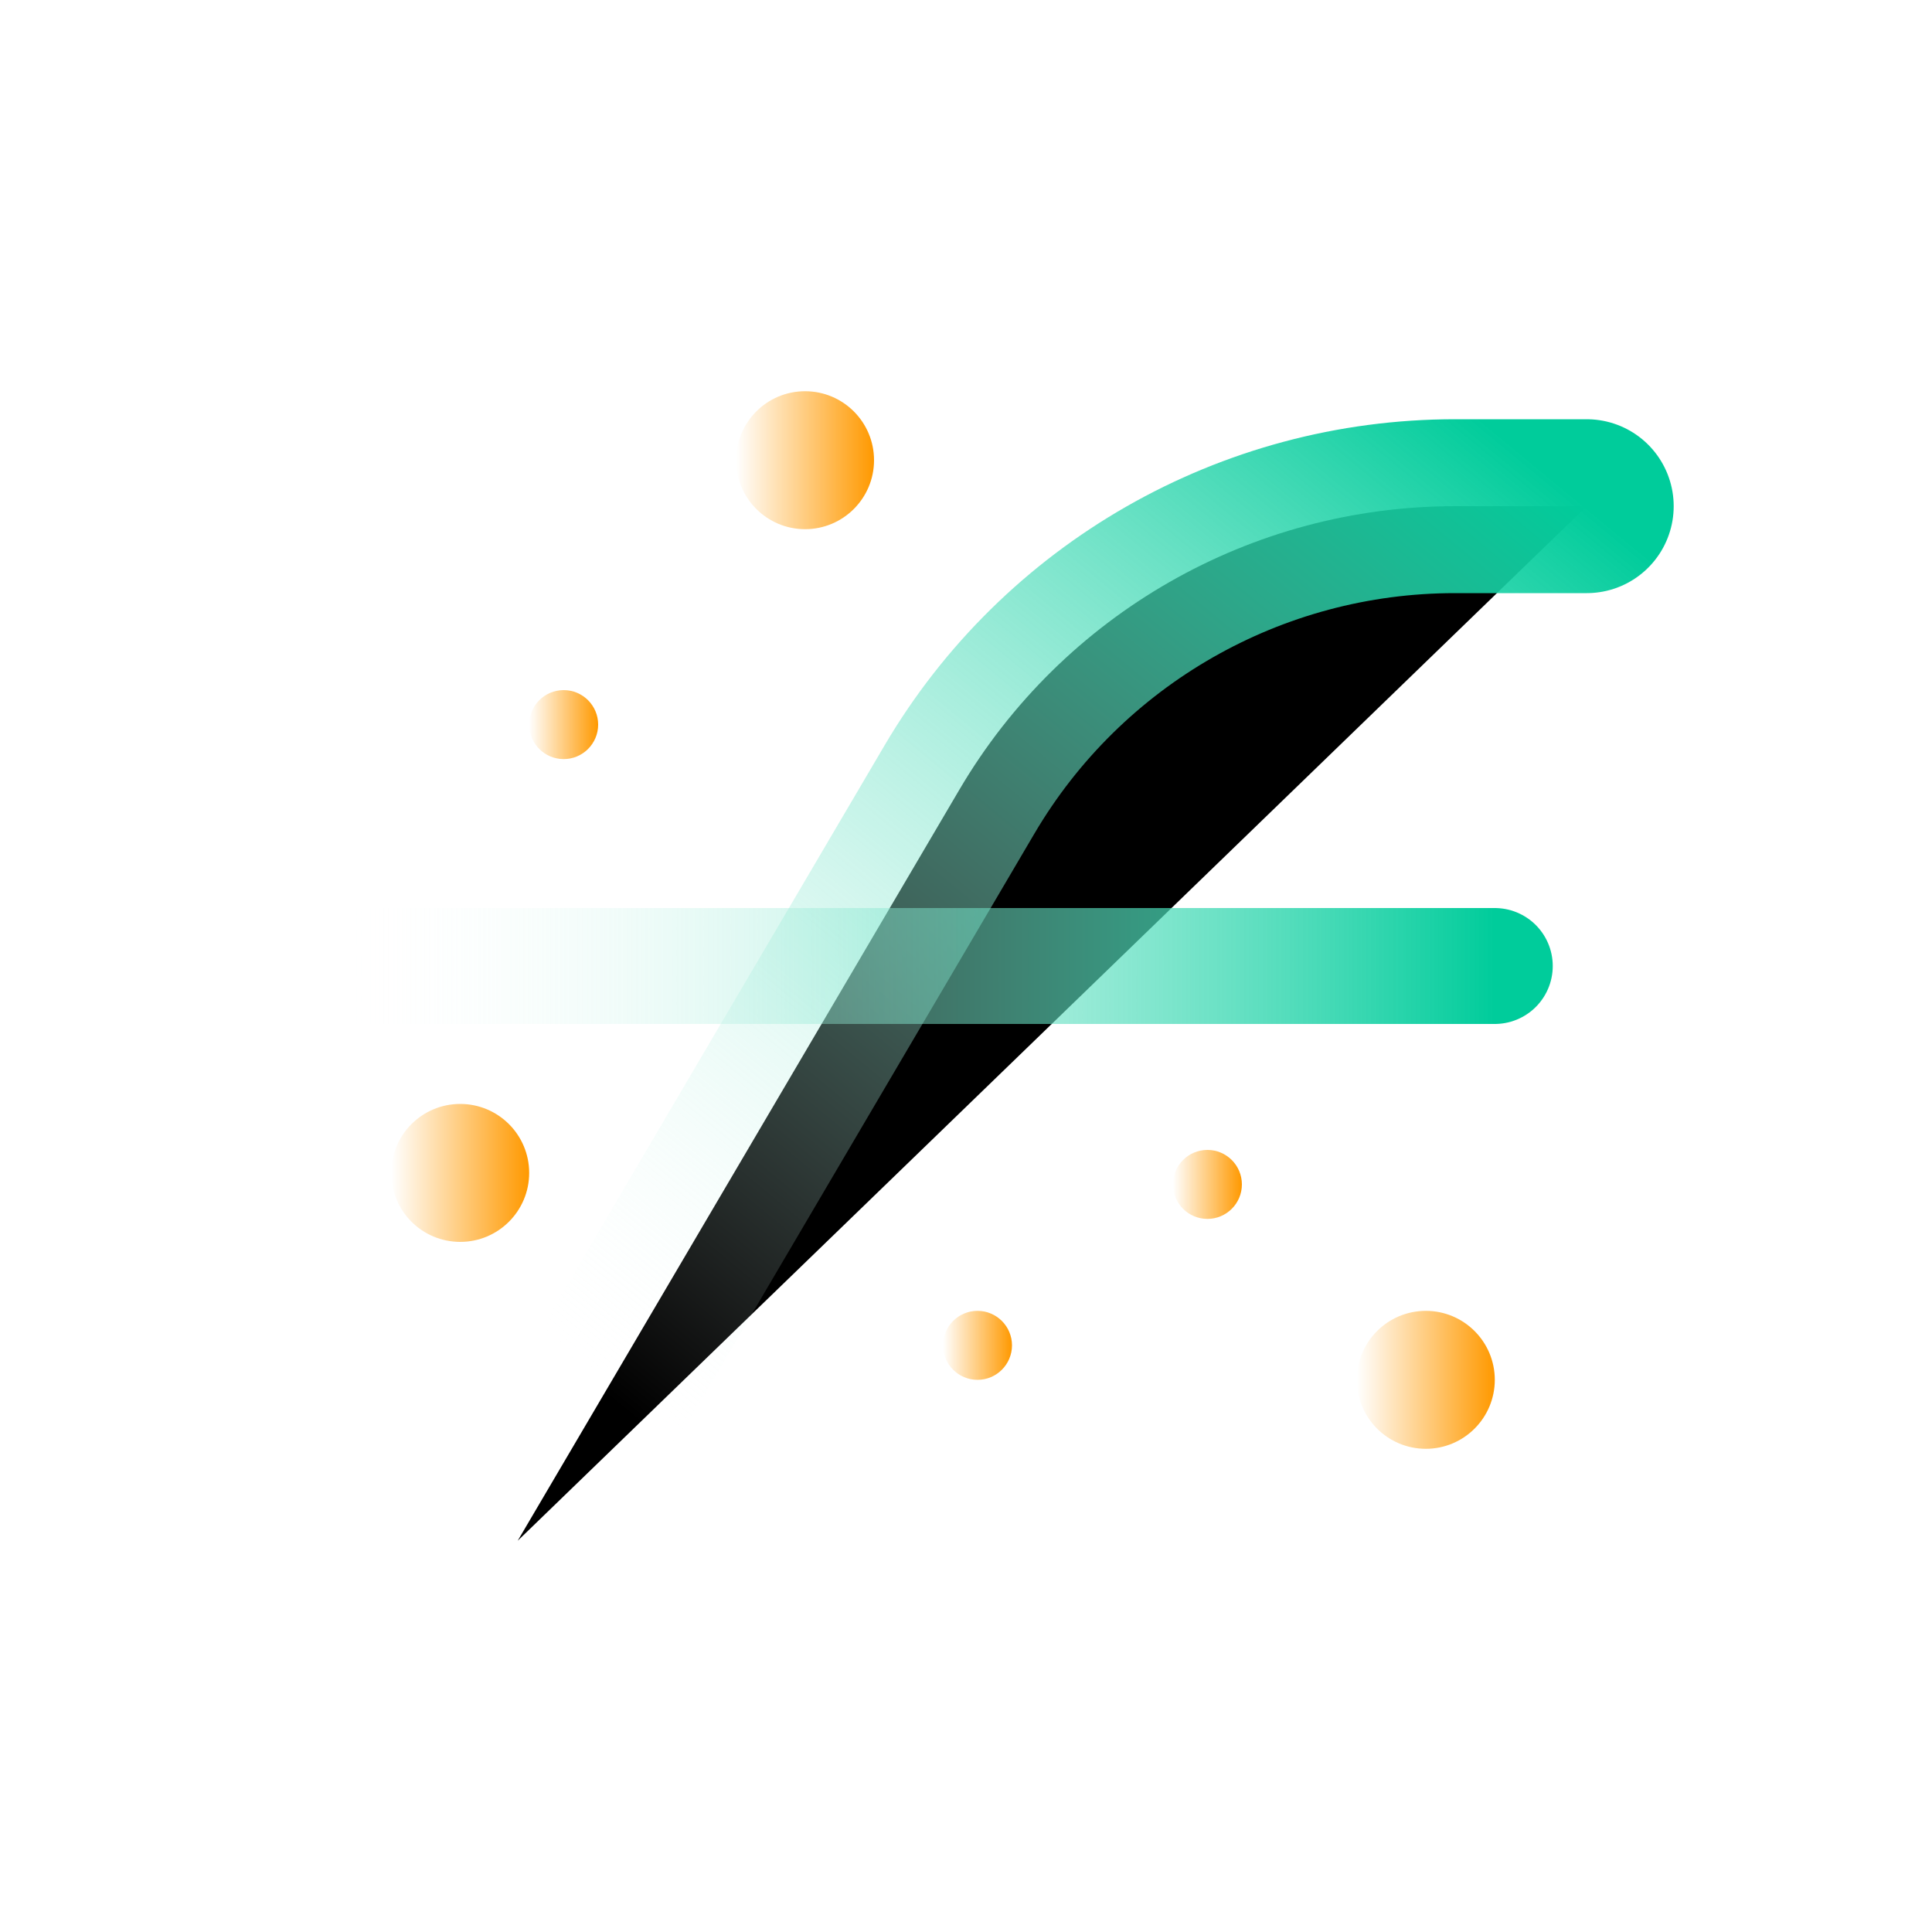
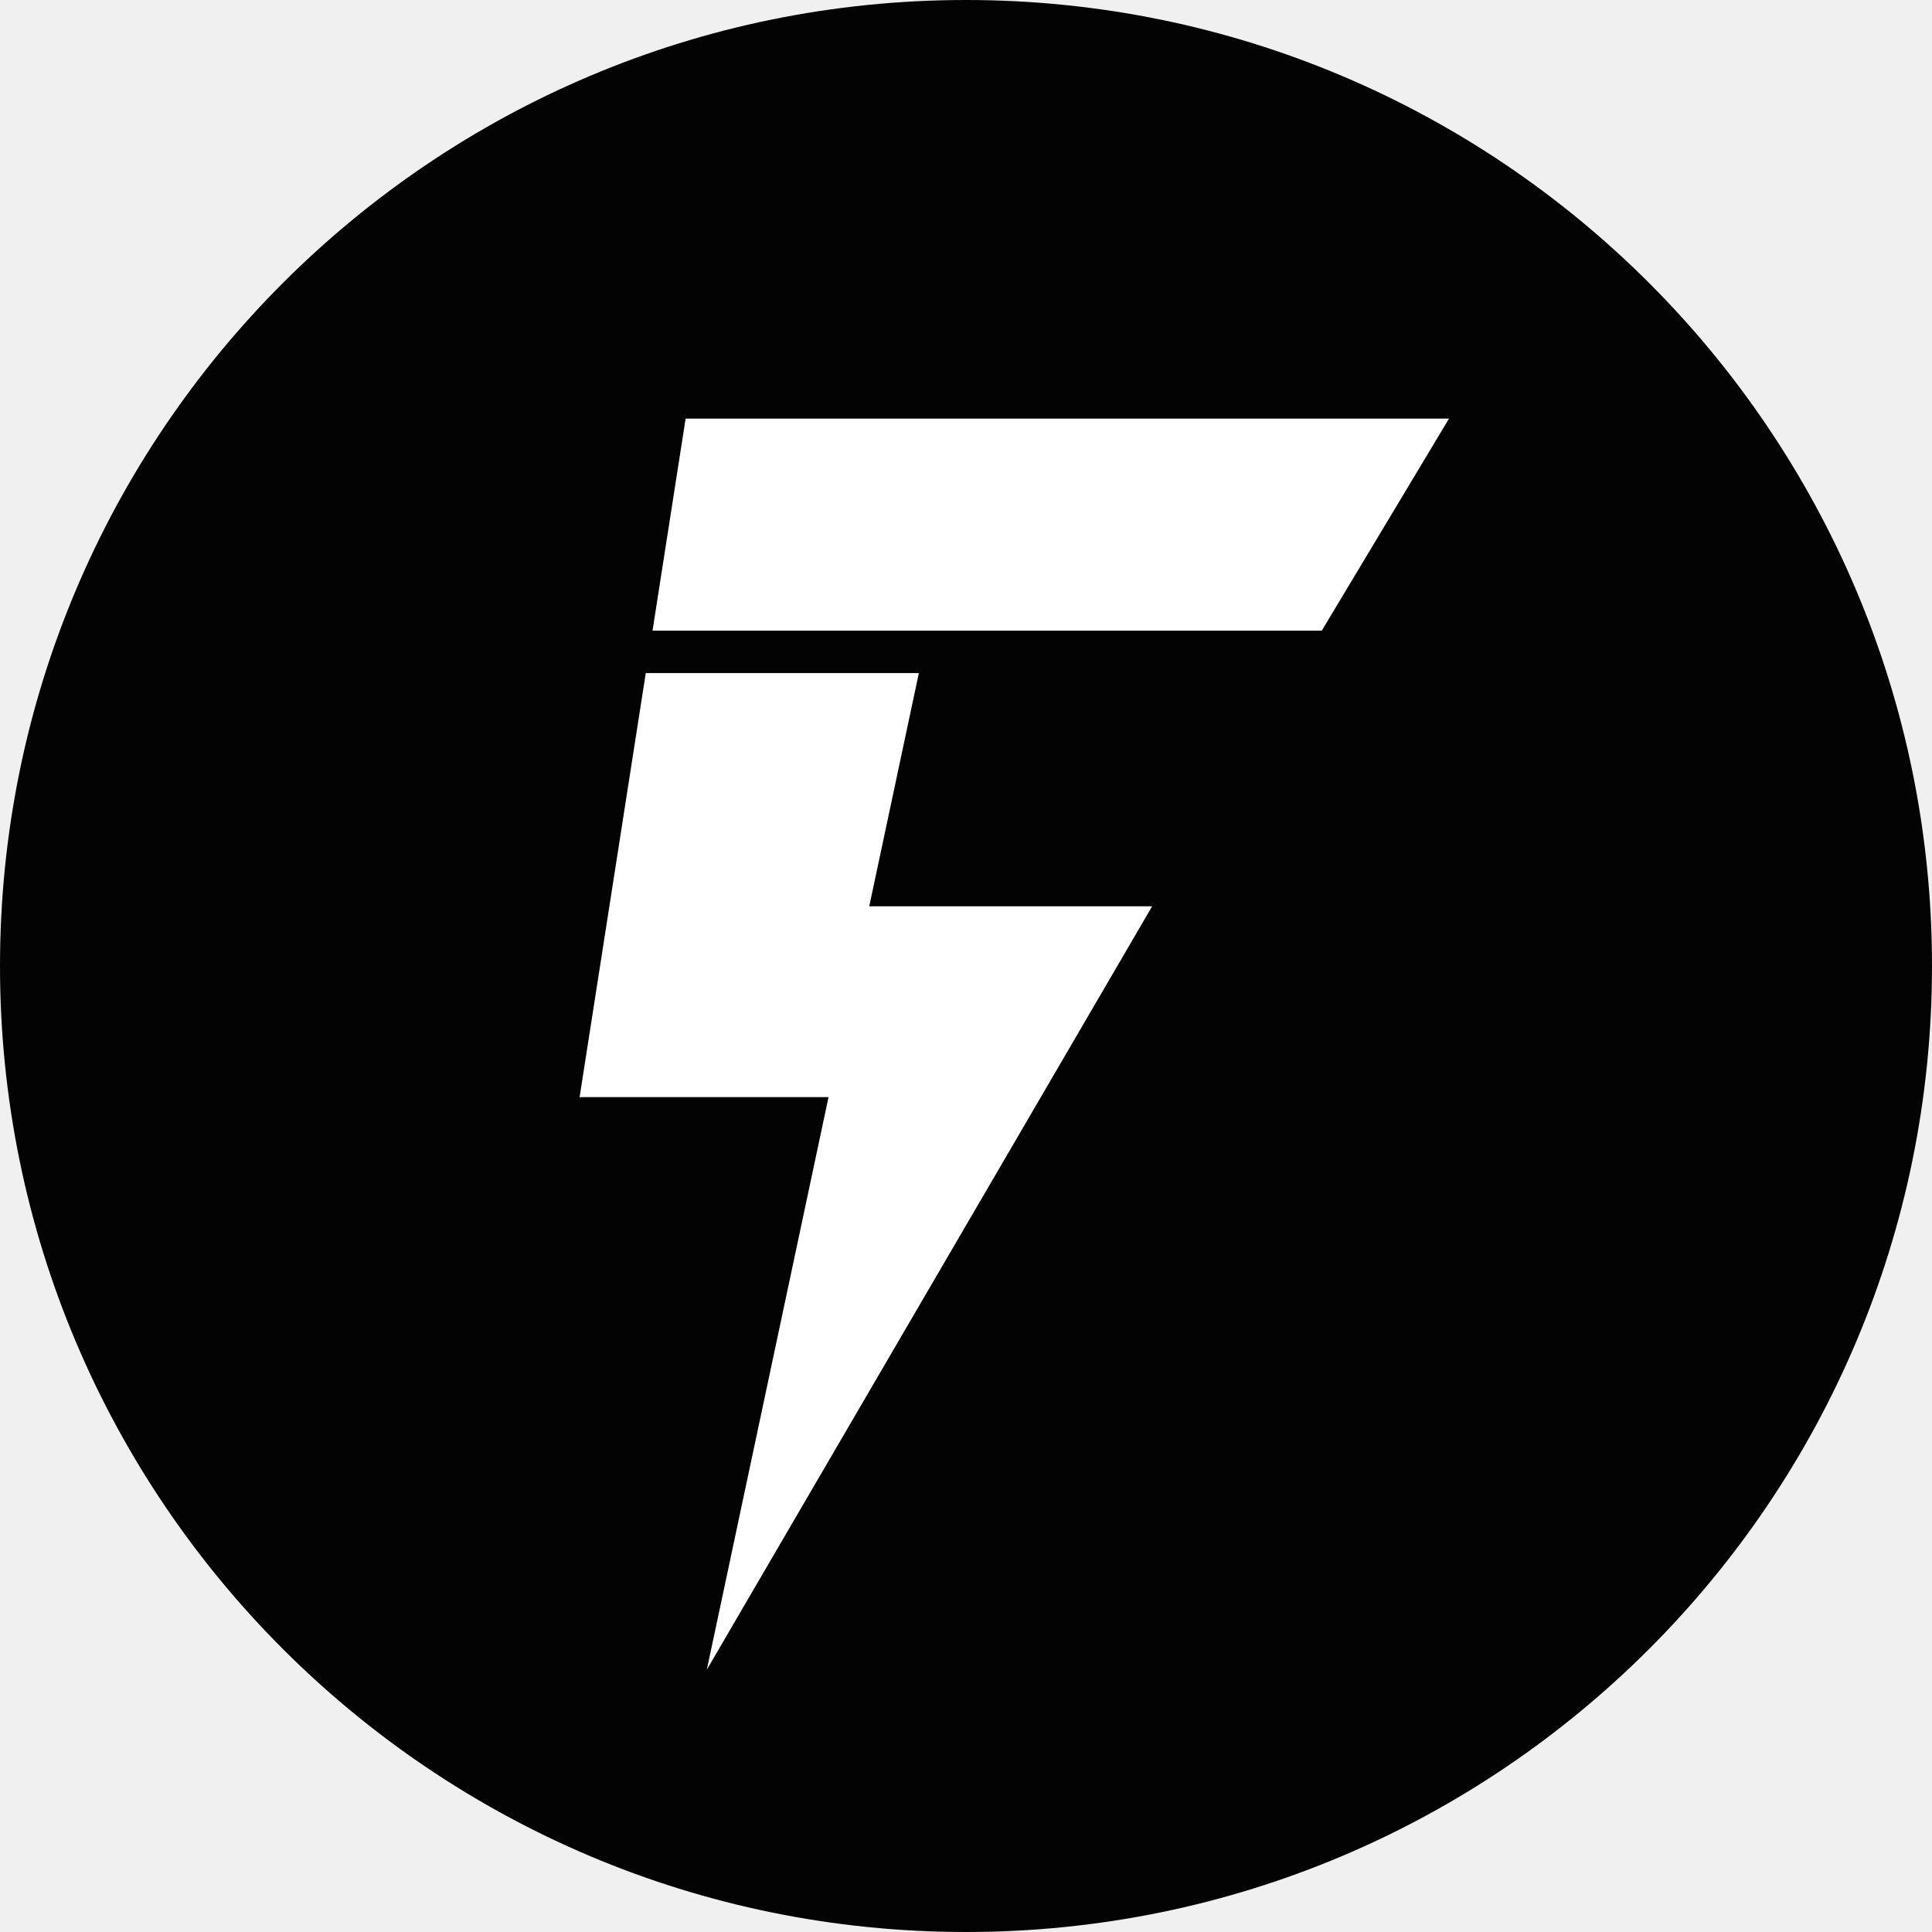
- <svg xmlns="http://www.w3.org/2000/svg" xmlns:ns1="https://boxy-svg.com" xmlns:xlink="http://www.w3.org/1999/xlink" viewBox="0 0 100 100" width="100px" height="100px">
-   <defs>
-     <linearGradient id="paint0_linear_282_408" x1="57" y1="10" x2="20.757" y2="53.961" gradientUnits="userSpaceOnUse" gradientTransform="matrix(1.190004, 0, 0, 1.190004, 14.29984, 14.29963)">
-       <stop stop-color="#00CC9B" />
-       <stop offset="1" stop-color="white" stop-opacity="0" />
-     </linearGradient>
-     <linearGradient id="paint1_linear_282_408" x1="53" y1="30.5" x2="3" y2="30.5" gradientUnits="userSpaceOnUse" gradientTransform="matrix(1.190004, 0, 0, 1.190004, 14.29984, 14.29963)">
-       <stop stop-color="#00CC9B" />
-       <stop offset="1" stop-color="white" stop-opacity="0" />
-     </linearGradient>
-     <linearGradient id="paint2_linear_282_408" x1="53" y1="48" x2="47" y2="48" gradientUnits="userSpaceOnUse" gradientTransform="matrix(1.190004, 0, 0, 1.190004, 14.29984, 14.29963)">
-       <stop stop-color="#FF9900" />
-       <stop offset="1" stop-color="#FF9900" stop-opacity="0" />
-     </linearGradient>
-     <linearGradient id="paint3_linear_282_408" x1="14" y1="19.5" x2="11" y2="19.5" gradientUnits="userSpaceOnUse" gradientTransform="matrix(1.190004, 0, 0, 1.190004, 14.29984, 14.29963)">
-       <stop stop-color="#FF9900" />
-       <stop offset="1" stop-color="#FF9900" stop-opacity="0" />
-     </linearGradient>
-     <linearGradient id="paint4_linear_282_408" x1="42" y1="39.5" x2="39" y2="39.5" gradientUnits="userSpaceOnUse" gradientTransform="matrix(1.190004, 0, 0, 1.190004, 14.29984, 14.29963)">
-       <stop stop-color="#FF9900" />
-       <stop offset="1" stop-color="#FF9900" stop-opacity="0" />
-     </linearGradient>
-     <linearGradient id="paint5_linear_282_408" x1="32" y1="46.5" x2="29" y2="46.5" gradientUnits="userSpaceOnUse" gradientTransform="matrix(1.190004, 0, 0, 1.190004, 14.29984, 14.29963)">
-       <stop stop-color="#FF9900" />
-       <stop offset="1" stop-color="#FF9900" stop-opacity="0" />
-     </linearGradient>
-     <linearGradient id="paint6_linear_282_408" x1="26" y1="8" x2="20" y2="8" gradientUnits="userSpaceOnUse" gradientTransform="matrix(1.190004, 0, 0, 1.190004, 14.29984, 14.29963)">
-       <stop stop-color="#FF9900" />
-       <stop offset="1" stop-color="#FF9900" stop-opacity="0" />
-     </linearGradient>
-     <linearGradient id="paint7_linear_282_408" x1="11" y1="39" x2="5" y2="39" gradientUnits="userSpaceOnUse" gradientTransform="matrix(1.190004, 0, 0, 1.190004, 14.29984, 14.29963)">
-       <stop stop-color="#FF9900" />
-       <stop offset="1" stop-color="#FF9900" stop-opacity="0" />
-     </linearGradient>
-     <ns1:export>
-       <ns1:file format="svg" xlink:href="#object-0" />
-       <ns1:file format="svg" path="Untitled 2.svg" xlink:href="#object-1" />
-       <ns1:file format="svg" path="Untitled 3.svg" xlink:href="#object-2" />
-       <ns1:file format="svg" path="Untitled 4.svg" xlink:href="#object-3" />
-       <ns1:file format="svg" path="Untitled 5.svg" xlink:href="#object-4" />
-       <ns1:file format="svg" path="Untitled 6.svg" xlink:href="#object-5" />
-       <ns1:file format="svg" path="Untitled 7.svg" xlink:href="#object-6" />
-       <ns1:file format="svg" path="Untitled 8.svg" xlink:href="#object-7" />
-       <ns1:file format="svg" path="Untitled 9.svg" xlink:href="#object-8" />
-       <ns1:file format="svg" path="Untitled 10.svg" />
-     </ns1:export>
-   </defs>
-   <rect width="100" height="100" style="fill: rgb(255, 255, 255)" id="object-0" />
-   <path d="M 26.795 79.75 L 49.66 40.869 C 55.004 31.781 64.761 26.2 75.304 26.2 L 82.13 26.2" stroke="url(#paint0_linear_282_408)" stroke-width="9" stroke-linecap="round" style="" id="object-1" />
-   <path d="M 17.87 50 L 77.37 50" stroke="url(#paint1_linear_282_408)" stroke-width="6" stroke-linecap="round" style="" id="object-2" />
-   <circle cx="73.8" cy="71.42" r="3.57" fill="url(#paint2_linear_282_408)" style="" id="object-3" />
-   <circle cx="29.175" cy="37.505" r="1.785" fill="url(#paint3_linear_282_408)" style="" id="object-4" />
-   <circle cx="62.495" cy="61.305" r="1.785" fill="url(#paint4_linear_282_408)" style="" id="object-5" />
-   <circle cx="50.595" cy="69.635" r="1.785" fill="url(#paint5_linear_282_408)" style="" id="object-6" />
-   <circle cx="41.67" cy="23.82" r="3.57" fill="url(#paint6_linear_282_408)" style="" id="object-7" />
-   <circle cx="23.82" cy="60.71" r="3.57" fill="url(#paint7_linear_282_408)" style="" id="object-8" />
+ <svg xmlns="http://www.w3.org/2000/svg" width="40" height="40" viewBox="0 0 40 40" fill="none">
+   <rect width="40" height="40" rx="20" fill="#030303" />
+   <path fill-rule="evenodd" clip-rule="evenodd" d="M13.51 13.057H27.366L30 8.667H14.195L13.51 13.057ZM14.634 34.569L23.854 18.764H17.997L19.024 13.935H13.37L12 22.715H17.154L14.634 34.569Z" fill="white" />
</svg>
